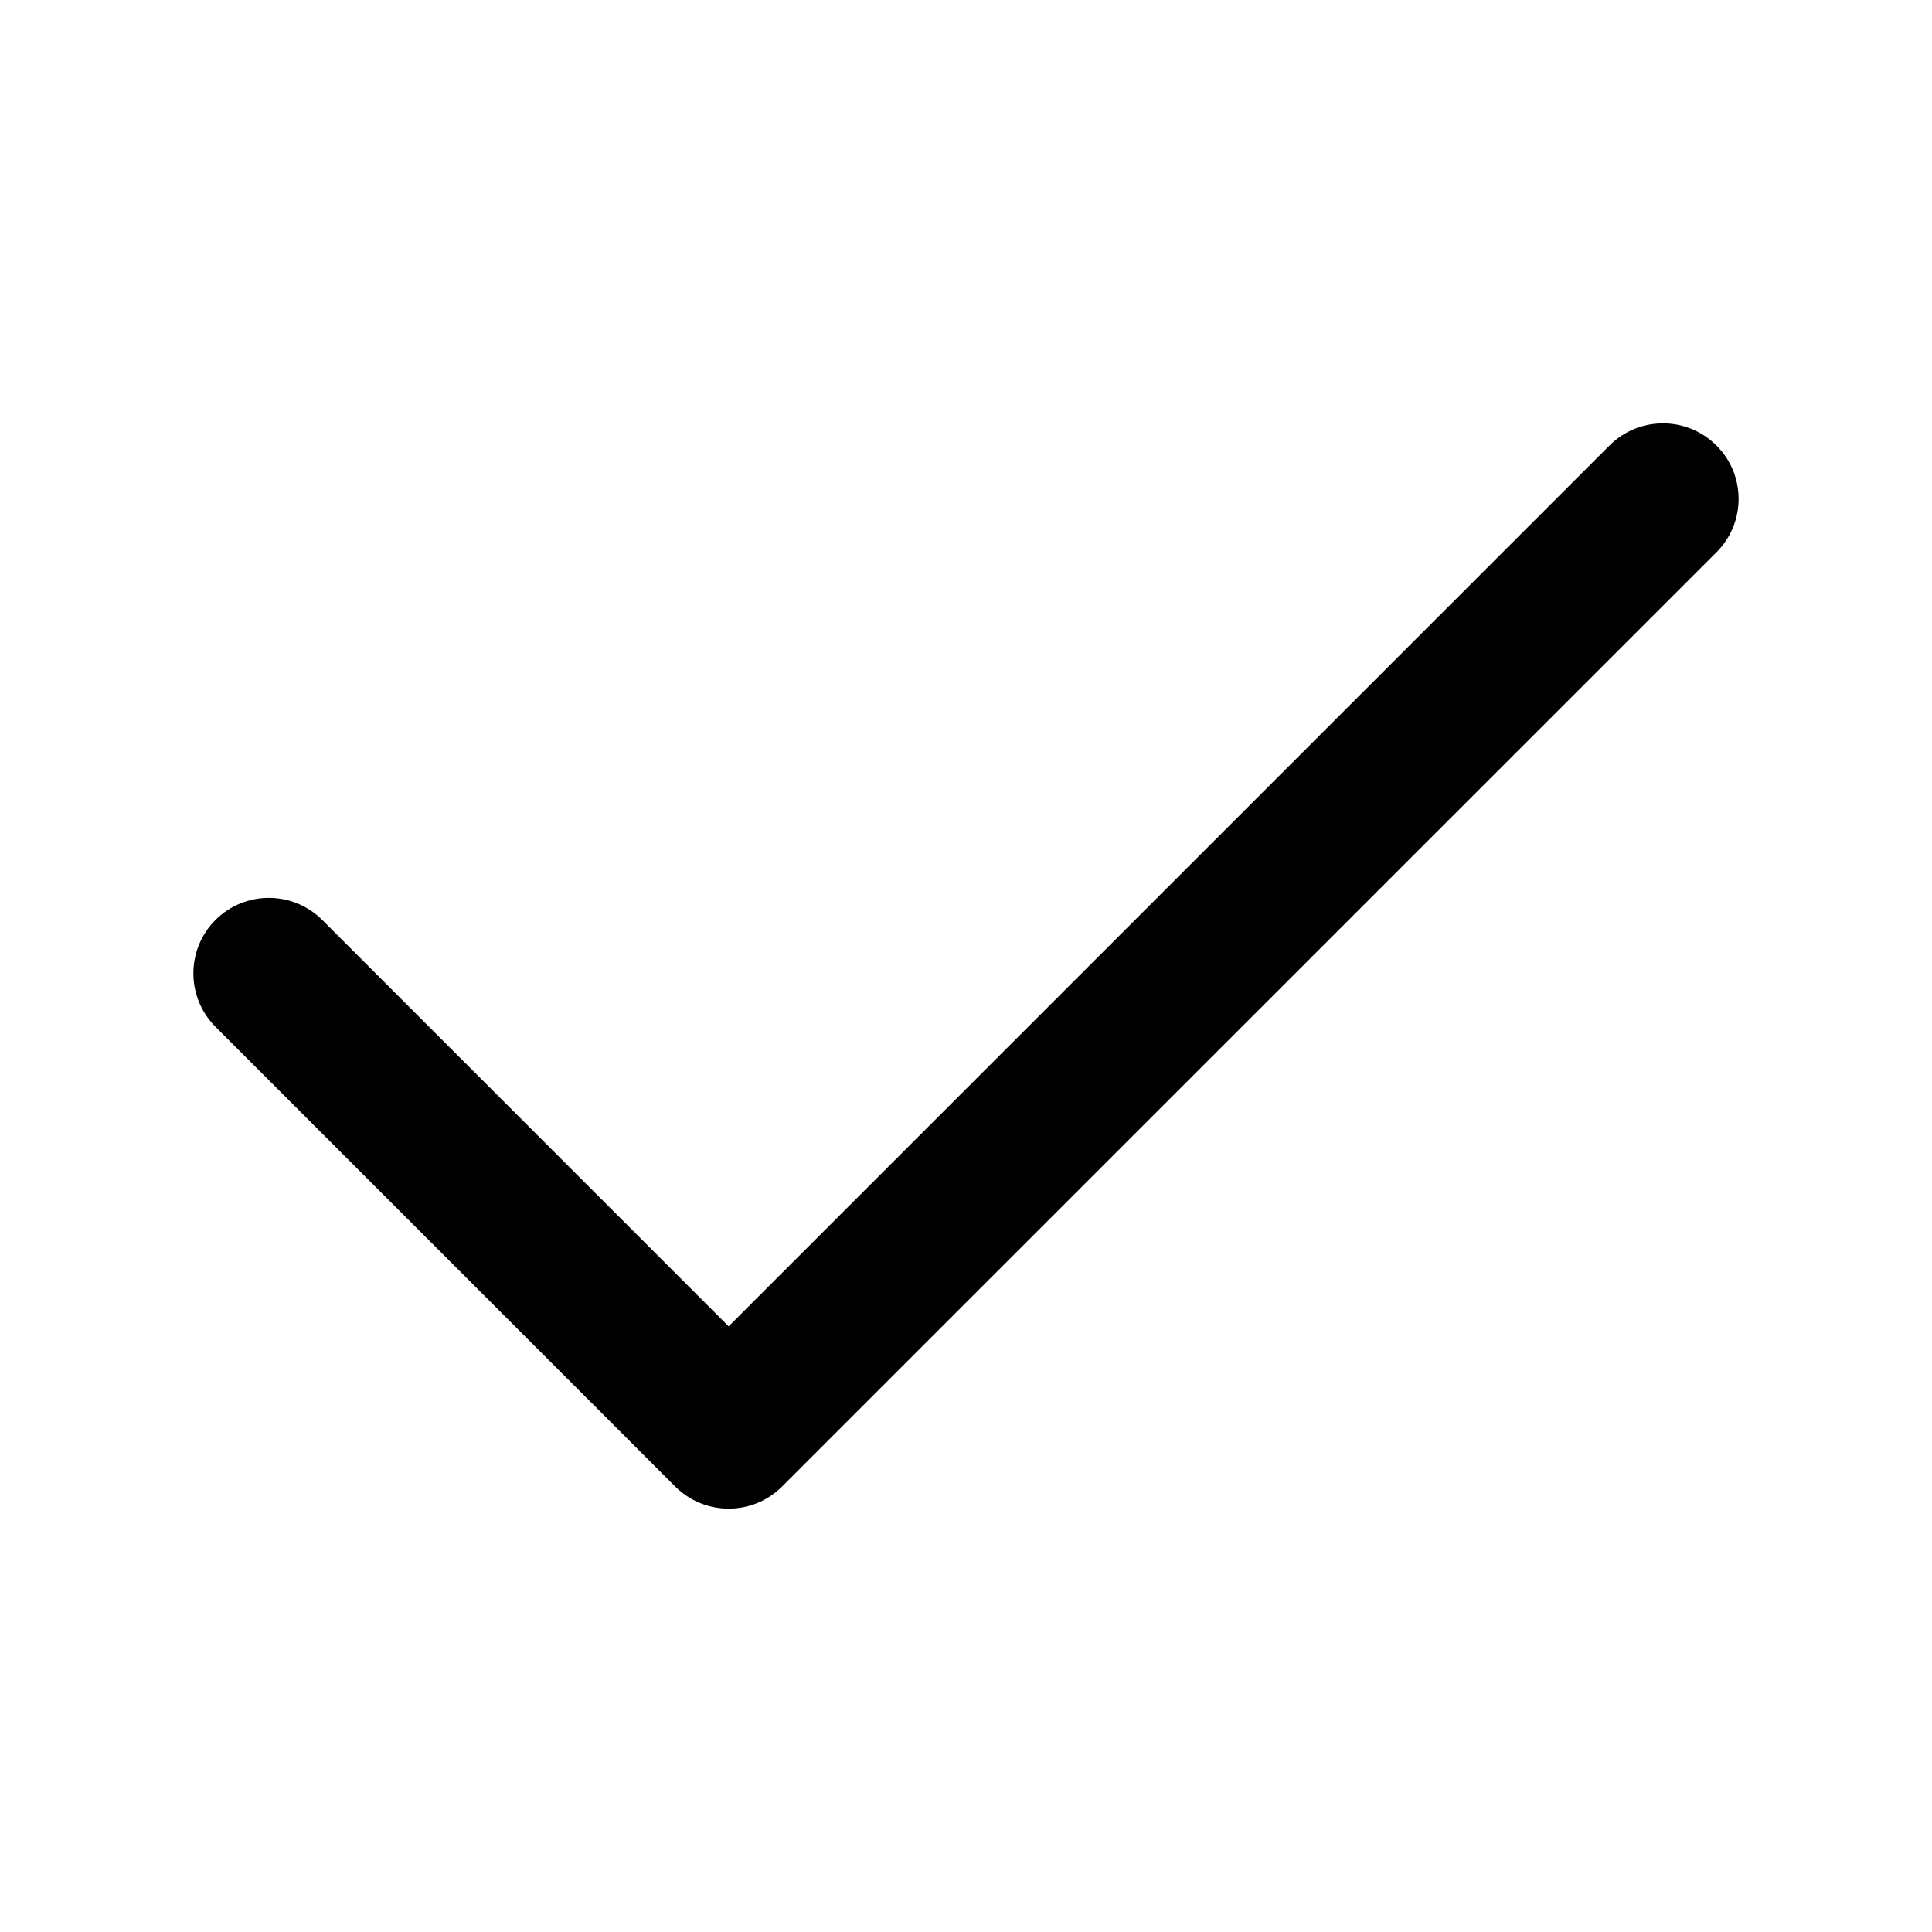
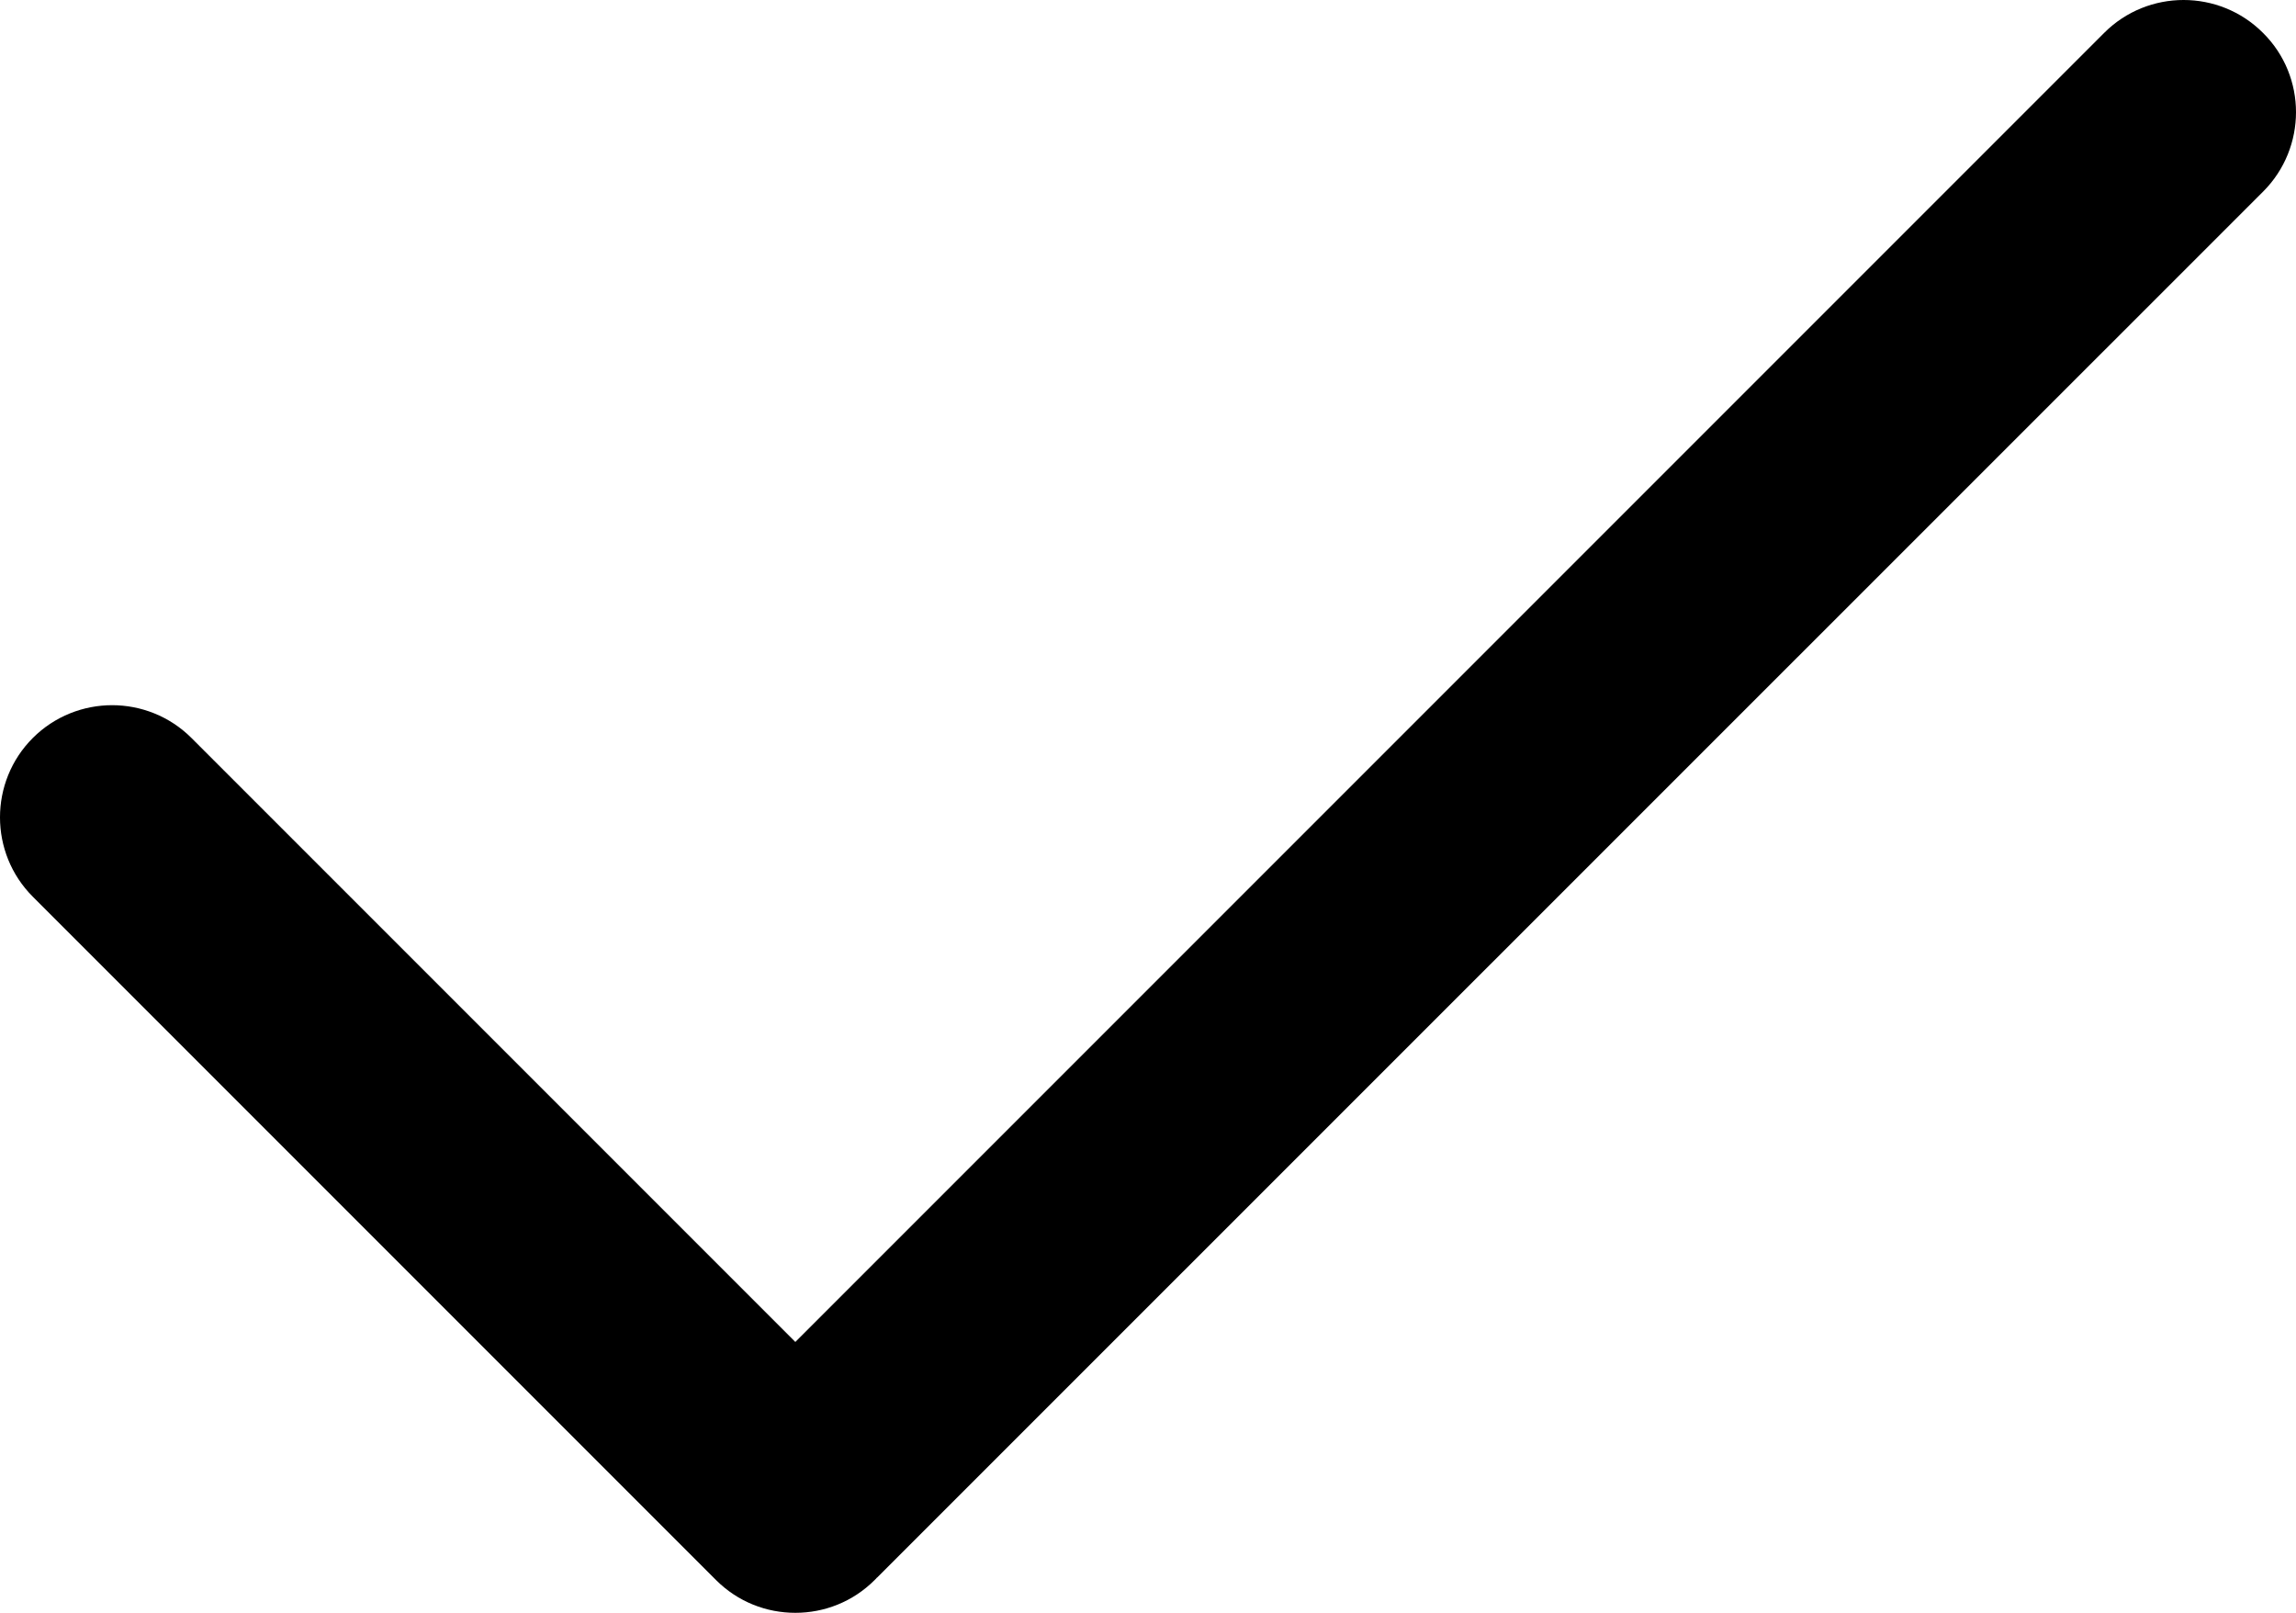
- <svg xmlns="http://www.w3.org/2000/svg" version="1.1" id="layer_x5F_1" x="0px" y="0px" viewBox="0 0 1024 1024" style="enable-background:new 0 0 1024 1024;" xml:space="preserve">
-   <path d="M921.5,264.4c0,10.2-3.9,20.5-11.7,28.3L415.3,787.1c0,0,0,0-0.1,0c0,0.1-0.1,0.1-0.1,0.2c-0.2,0.2-0.4,0.4-0.6,0.6  c-7.8,7.8-18,11.7-28.3,11.7c-10.2,0-20.5-3.9-28.3-11.7L114.2,544.2c-15.6-15.6-15.6-41,0-56.6c7.8-7.8,18.1-11.7,28.3-11.7  c10.2,0,20.5,3.9,28.3,11.7L386.2,703l466.9-466.9c15.6-15.6,41-15.6,56.6,0C917.6,243.9,921.5,254.2,921.5,264.4z" />
+ <svg xmlns="http://www.w3.org/2000/svg" id="uuid-7c3929de-4d7f-4232-95ef-11c4333d9285" viewBox="0 0 819 575.2">
+   <path d="M819,40c0,10.2-3.9,20.5-11.7,28.3l-494.5,494.4h-.1c0,.1-.1,.1-.1,.2-.2,.2-.4,.4-.6,.6-7.8,7.8-18,11.7-28.3,11.7s-20.5-3.9-28.3-11.7L11.7,319.8c-15.6-15.6-15.6-41,0-56.6,7.8-7.8,18.1-11.7,28.3-11.7s20.5,3.9,28.3,11.7l215.4,215.4L750.6,11.7c15.6-15.6,41-15.6,56.6,0,7.9,7.8,11.8,18.1,11.8,28.3Z" />
</svg>
